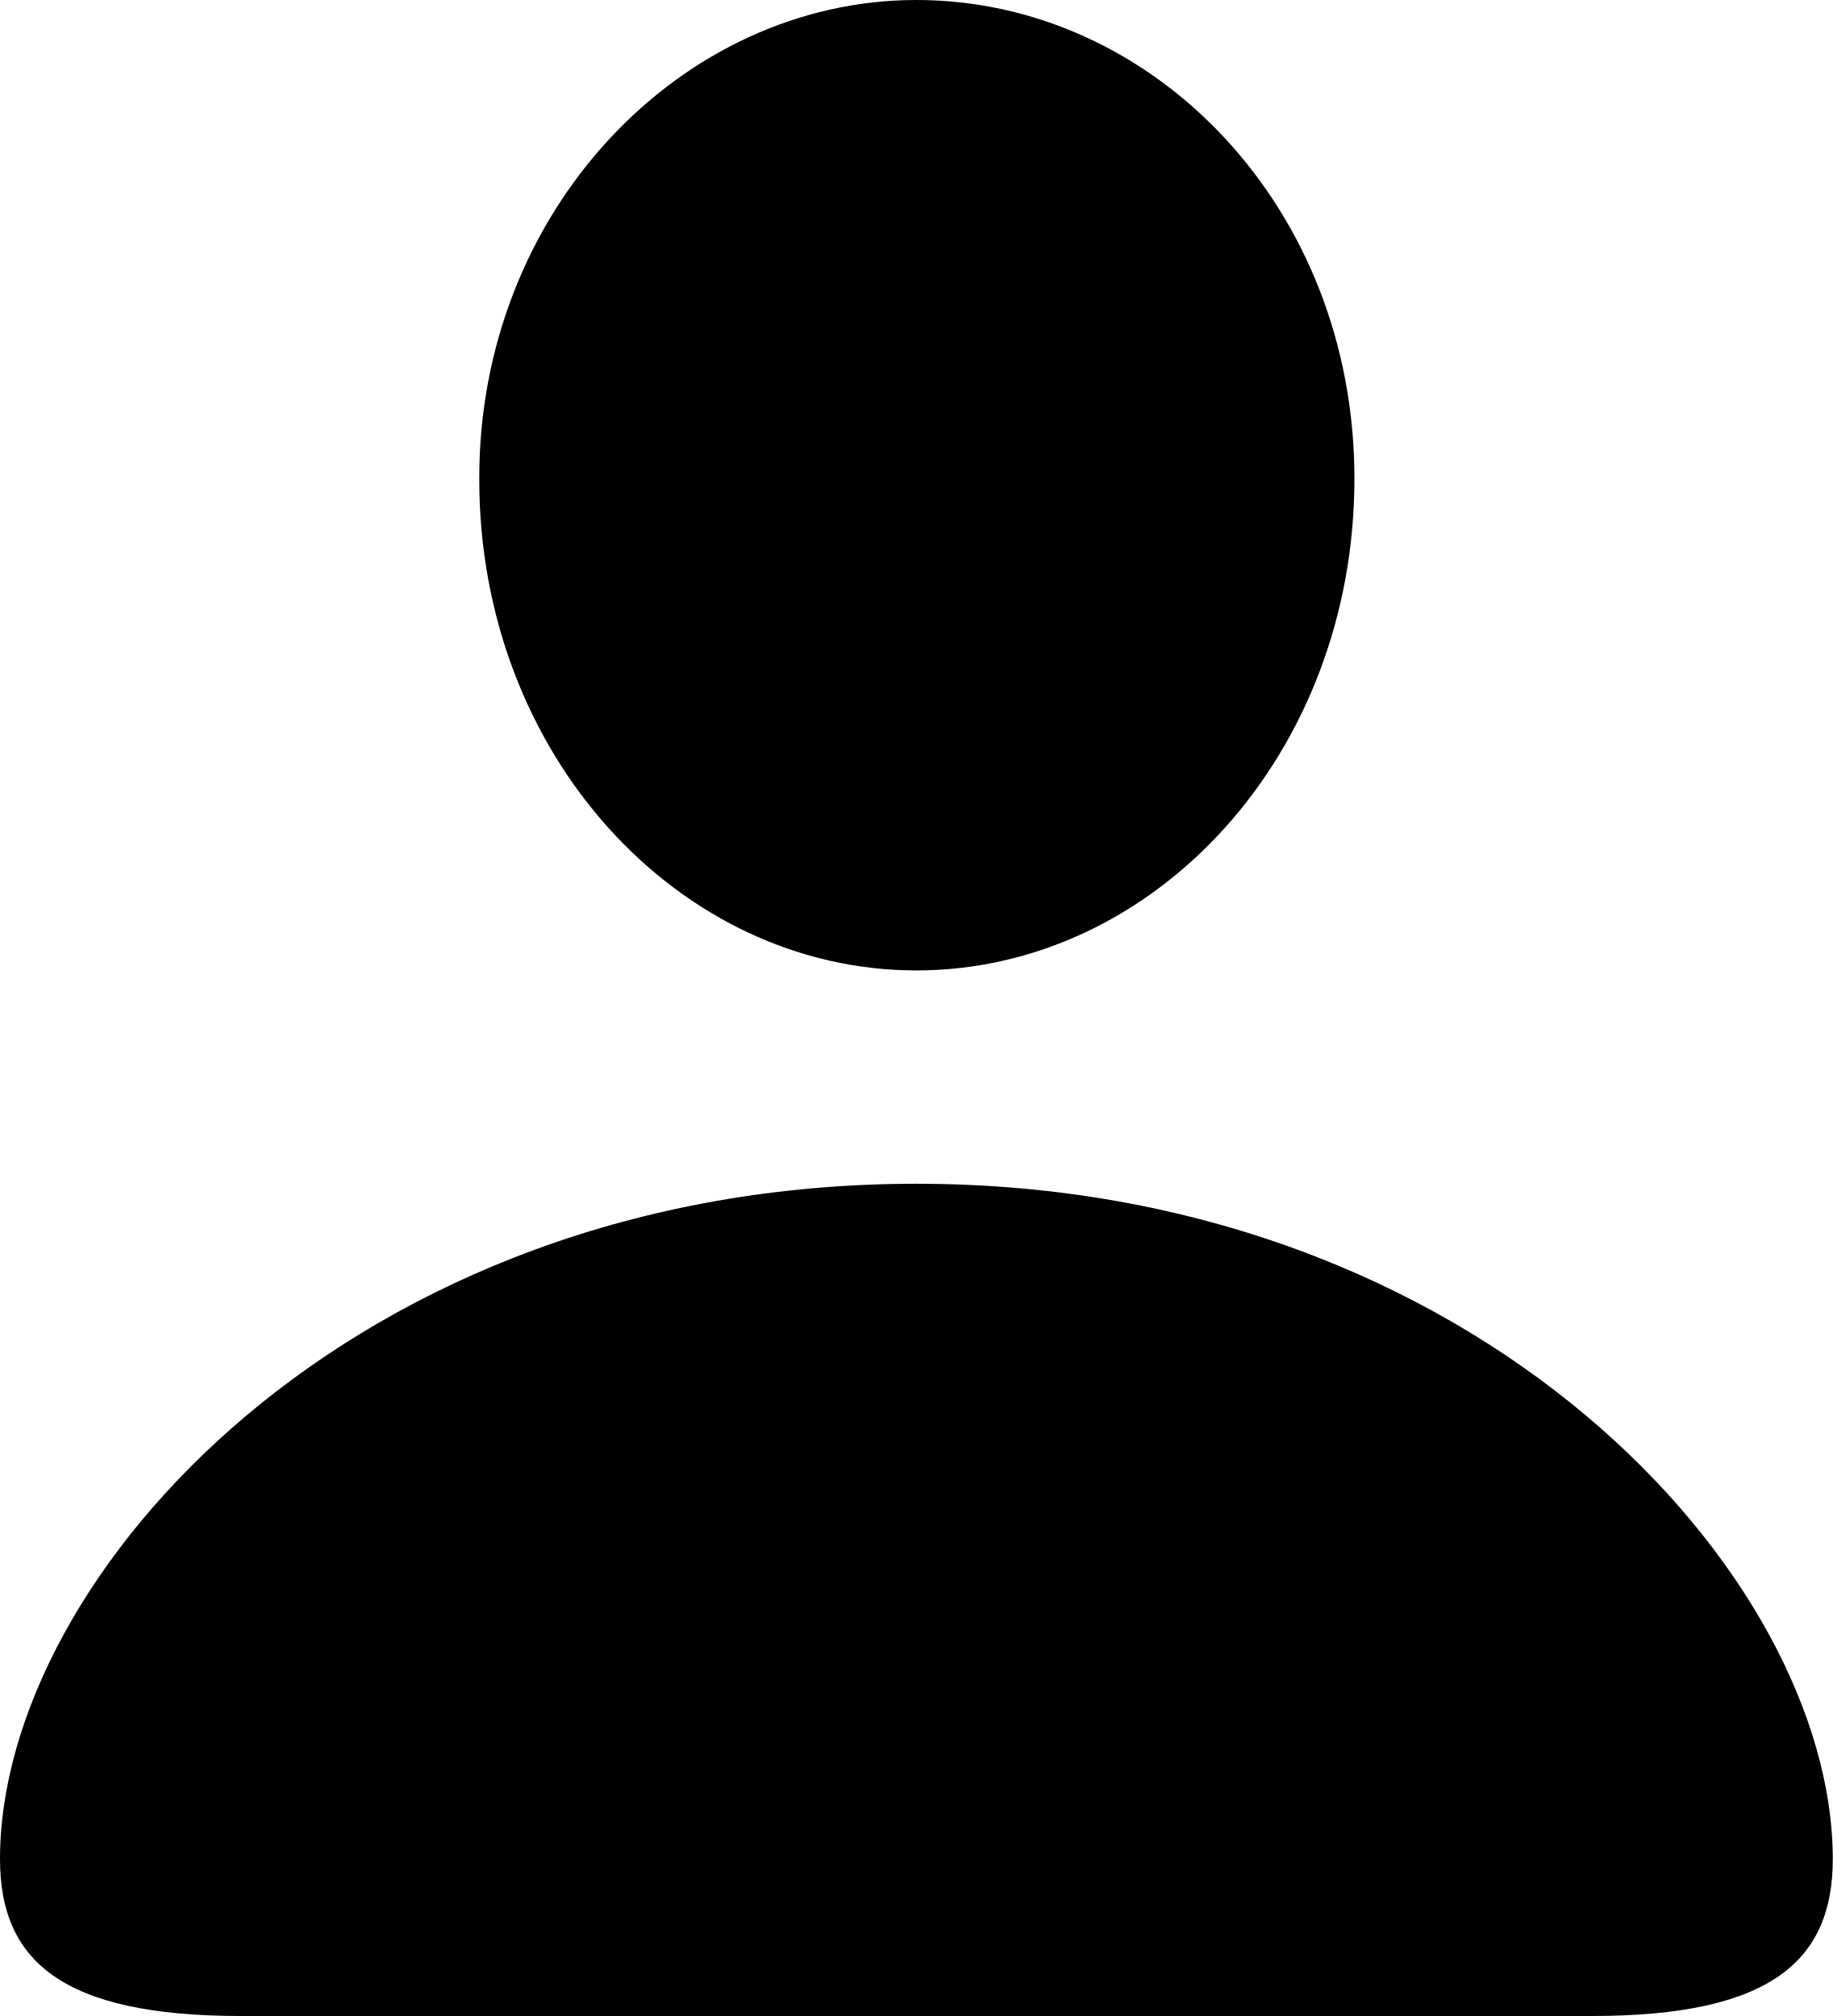
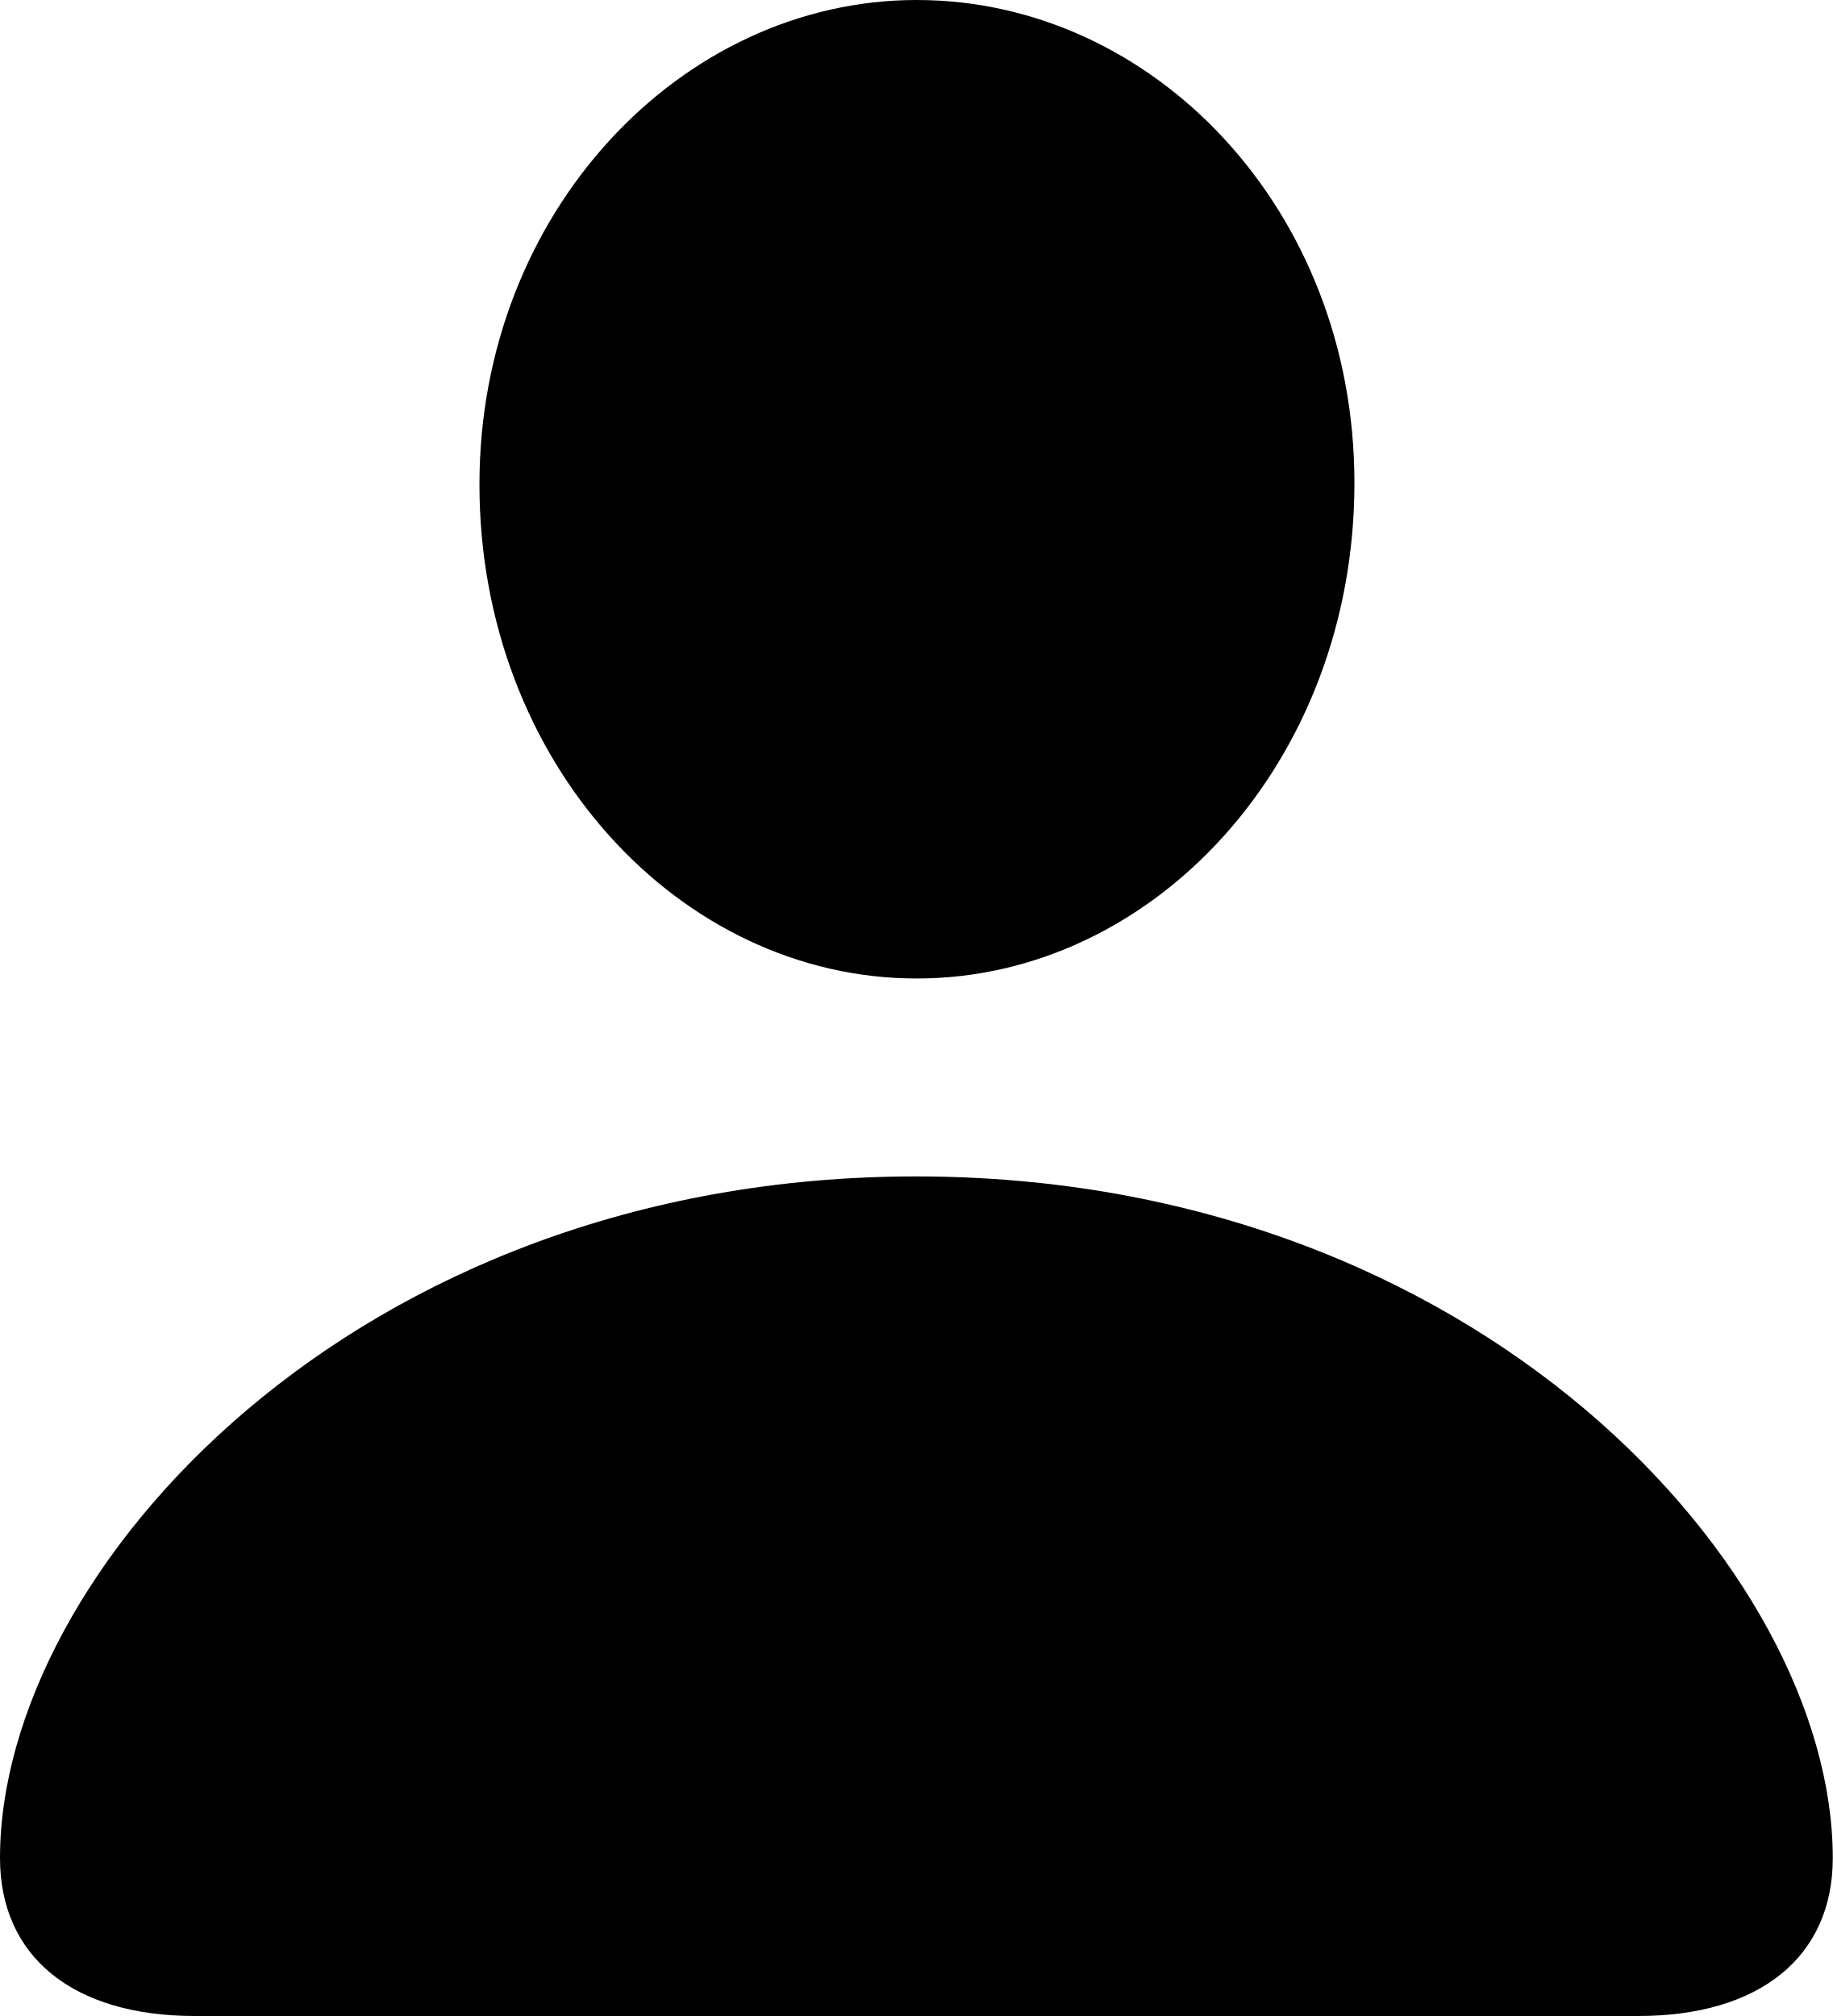
- <svg height="11" viewBox="0 0 10 11" width="10">
-   <path d="M5 5.295c-1.296 0-2.385-1.176-2.385-2.678C2.61 1.152 3.716 0 5 0c1.29 0 2.39 1.128 2.39 2.611C7.39 4.12 6.297 5.295 5 5.295zM1.314 11C.337 11 0 10.698 0 10.144c0-1.55 1.929-3.685 5-3.685 3.065 0 5 2.135 5 3.685 0 .554-.337.856-1.314.856z" />
+ <svg xmlns="http://www.w3.org/2000/svg" width="10" height="11" viewBox="0 0 10 11">
+   <path d="M1.063 11H8.938C9.603 11 10 10.676 10 10.138C10 8.573 8.069 6.419 4.998 6.419C1.932 6.419 0 8.573 0 10.138C0 10.676 0.398 11 1.063 11ZM5.002 5.339C6.292 5.339 7.39 4.16 7.39 2.635C7.39 1.139 6.289 0 5.002 0C3.716 0 2.614 1.16 2.616 2.646C2.617 4.16 3.709 5.339 5.002 5.339Z" />
</svg>
